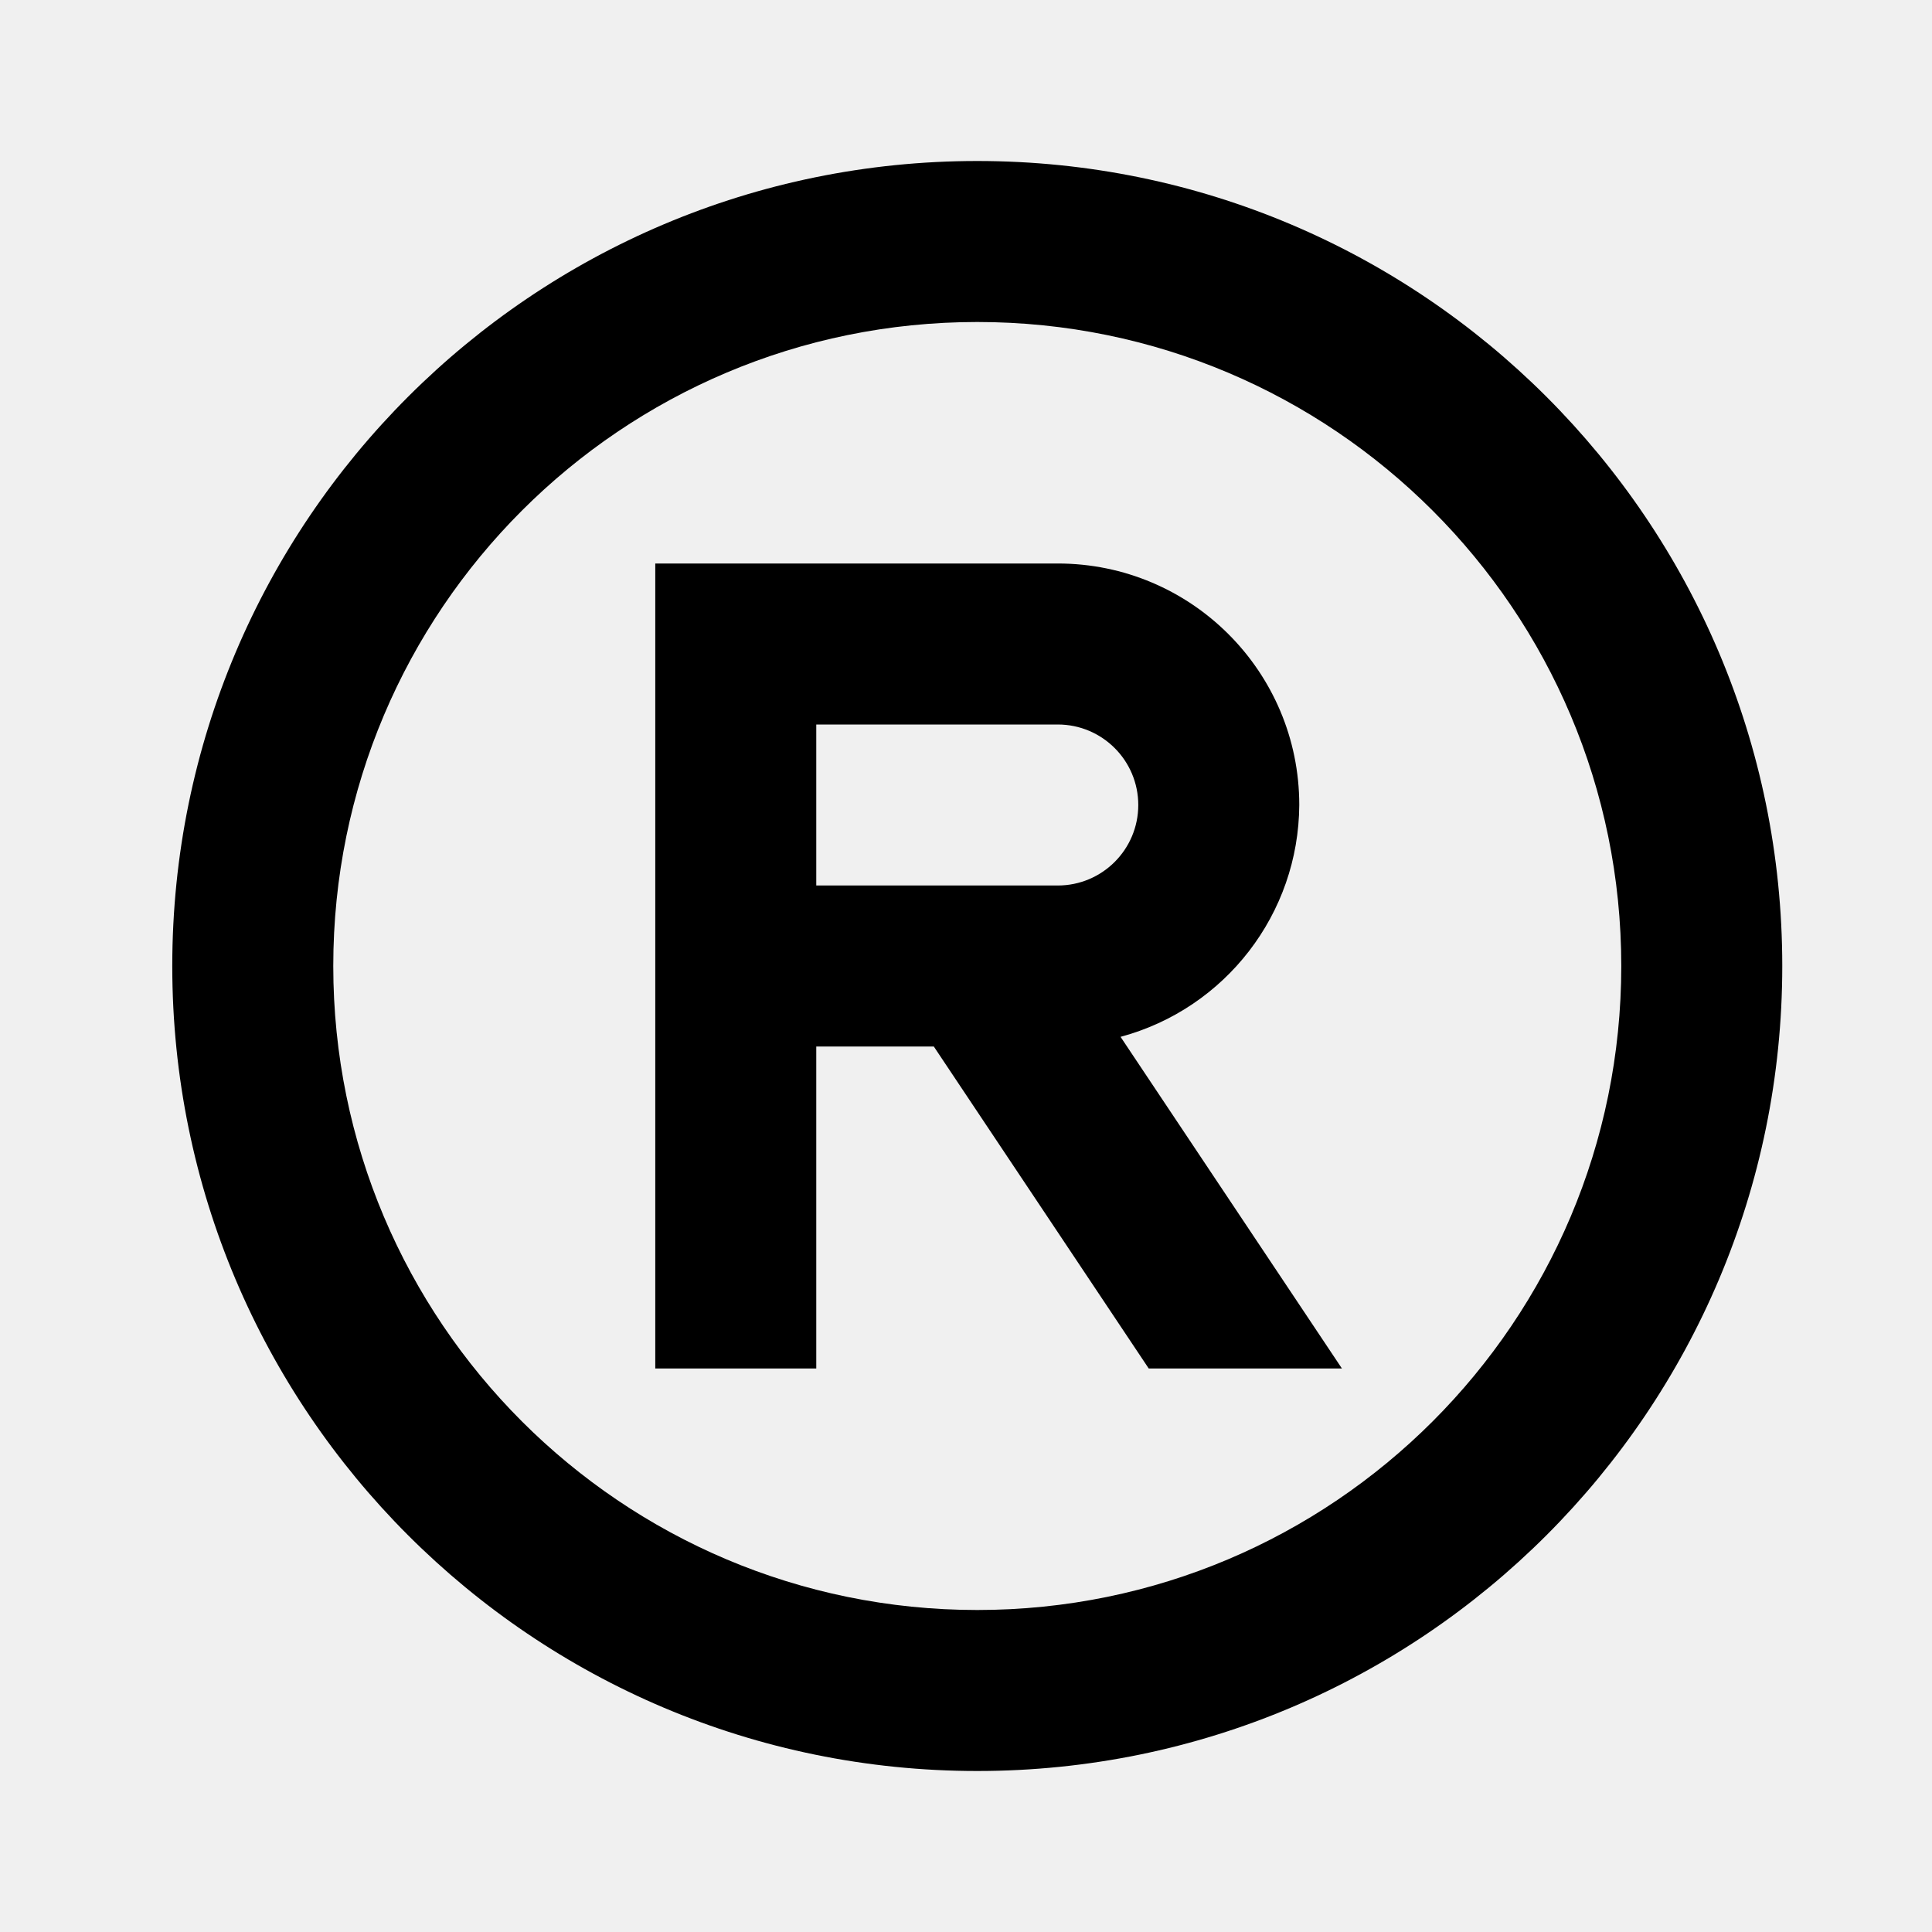
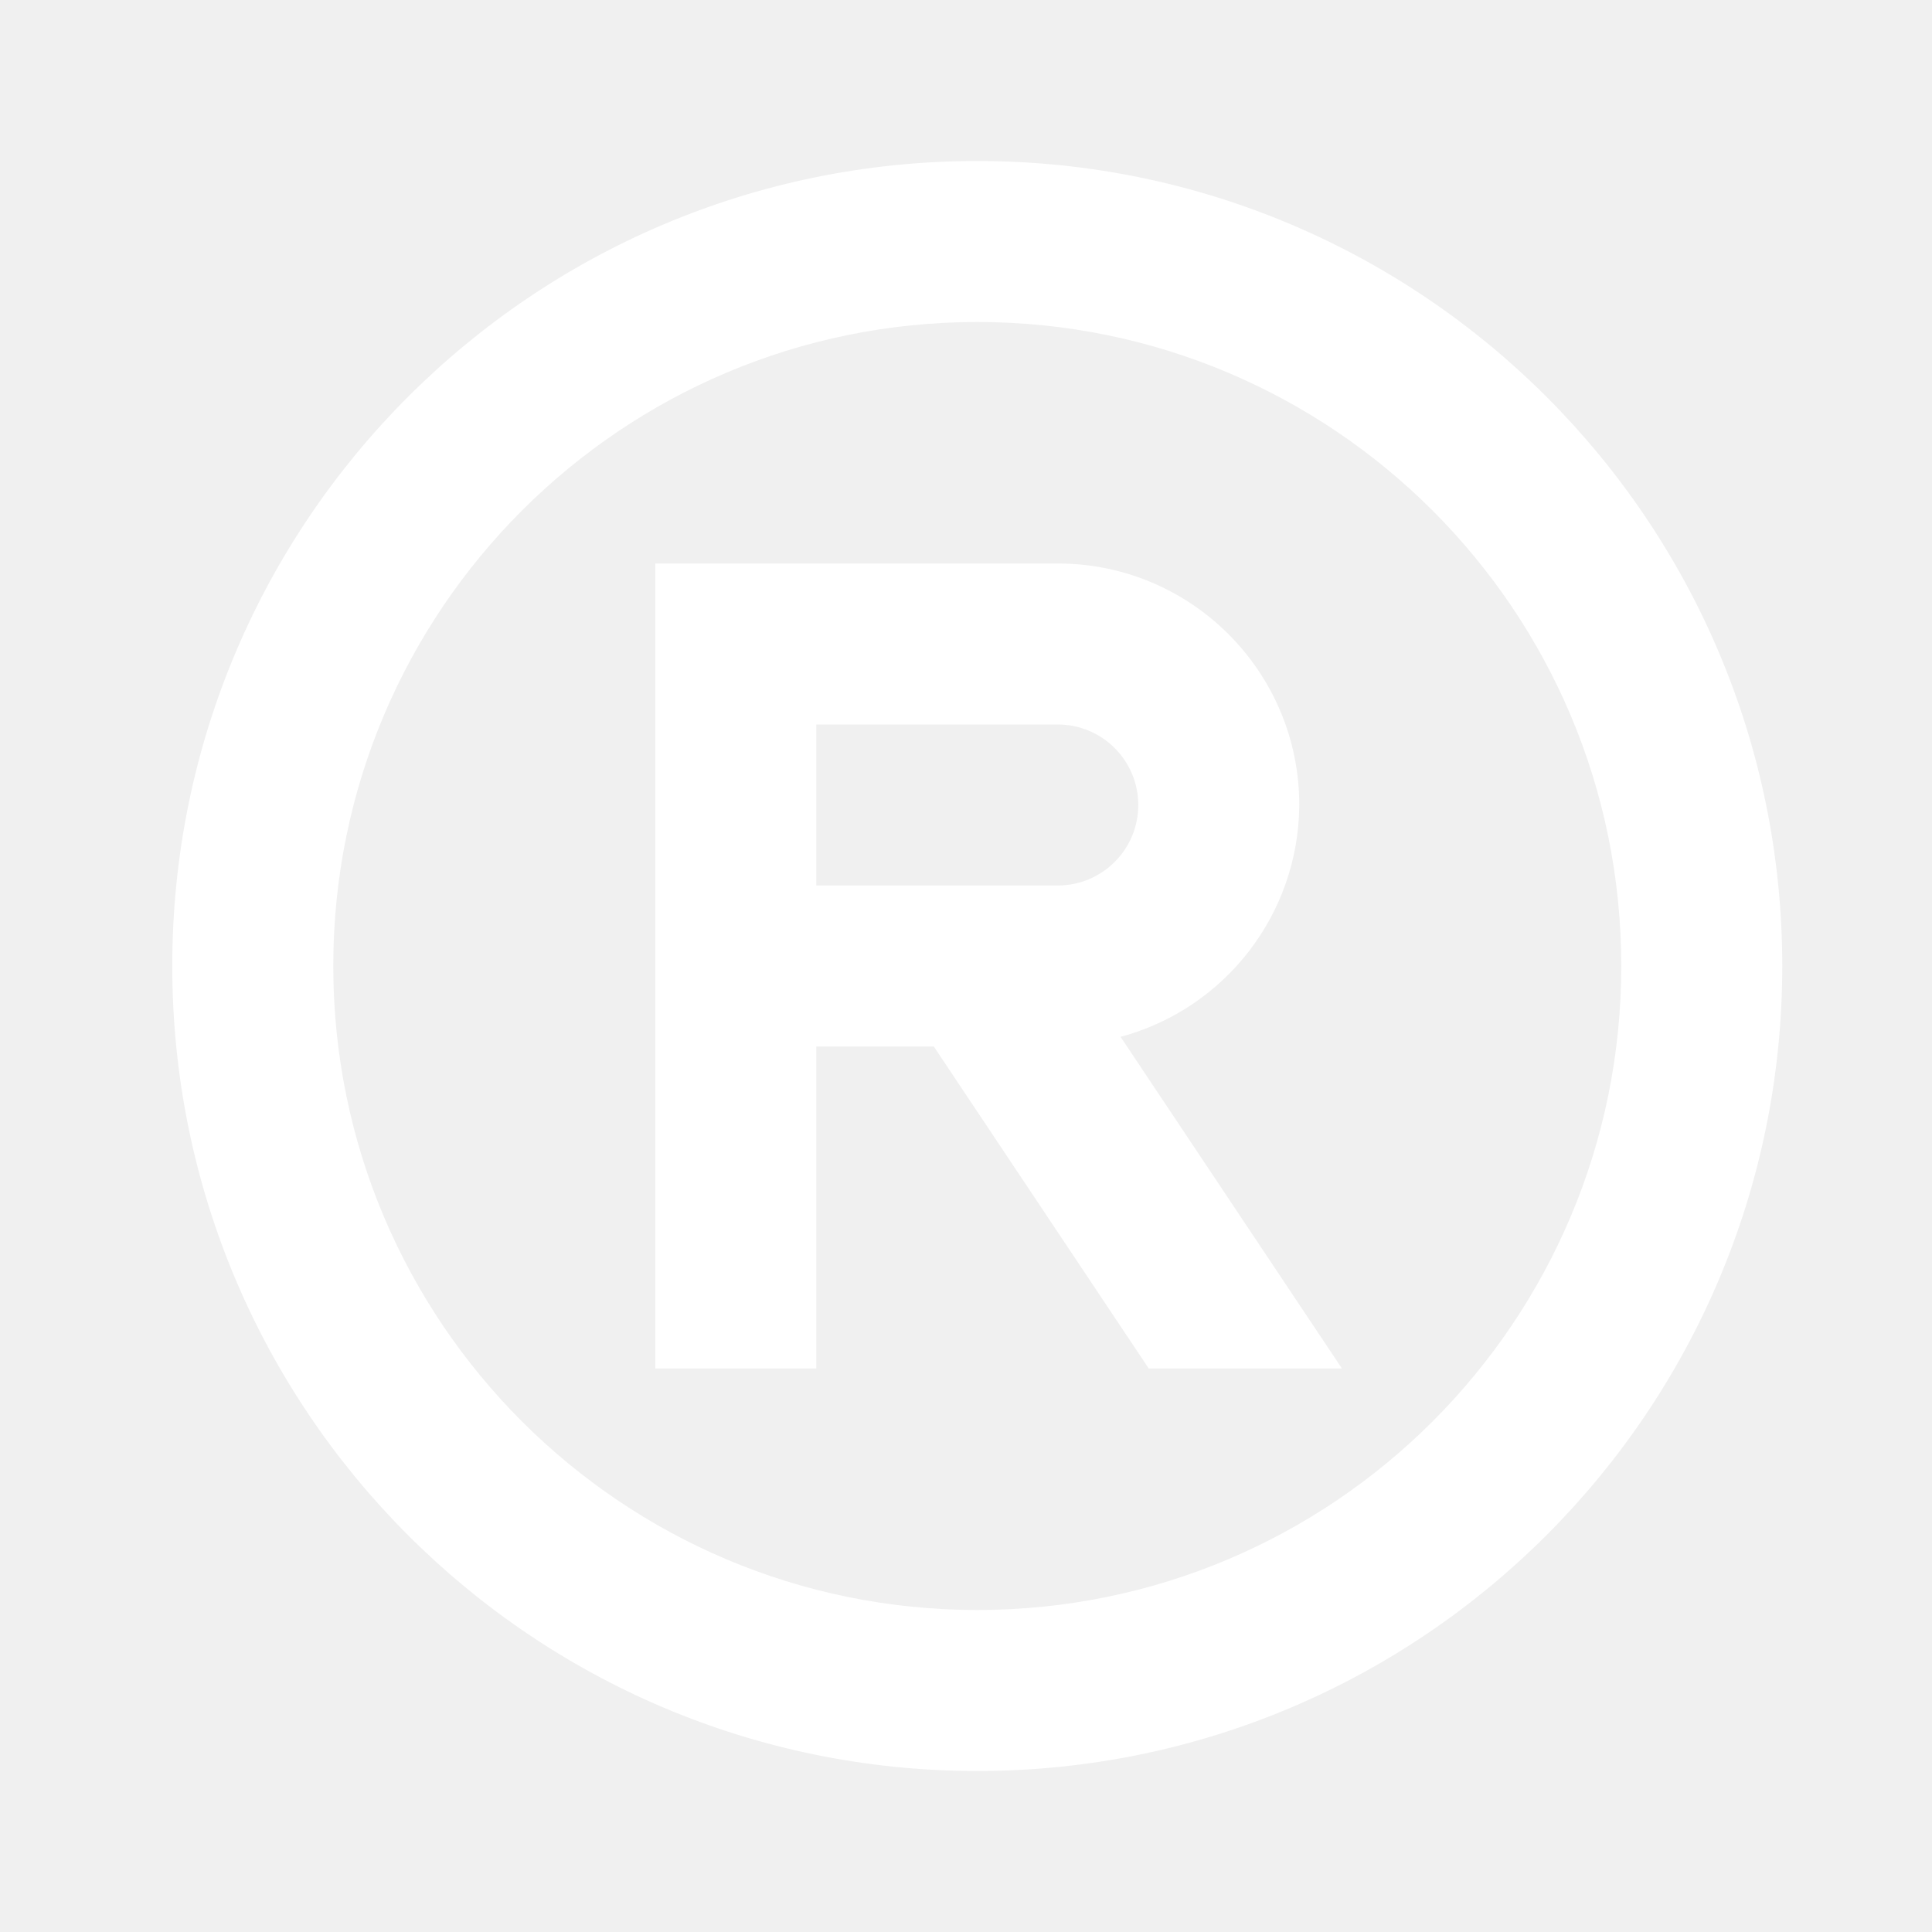
- <svg xmlns="http://www.w3.org/2000/svg" width="24" height="24" style="fill: withe;transform: ;msFilter:;">
+ <svg xmlns="http://www.w3.org/2000/svg" width="24" height="24" style="fill: white;transform: ;msFilter:;">
  <path d="M12.14 2a10 10 0 1 0 10 10 10 10 0 0 0-10-10zm0 18a8 8 0 1 1 8-8 8 8 0 0 1-8 8z" />
  <path d="M16.14 10a3 3 0 0 0-3-3h-5v10h2v-4h1.46l2.67 4h2.4l-2.75-4.12A3 3 0 0 0 16.14 10zm-3 1h-3V9h3a1 1 0 0 1 0 2z" />
</svg>
